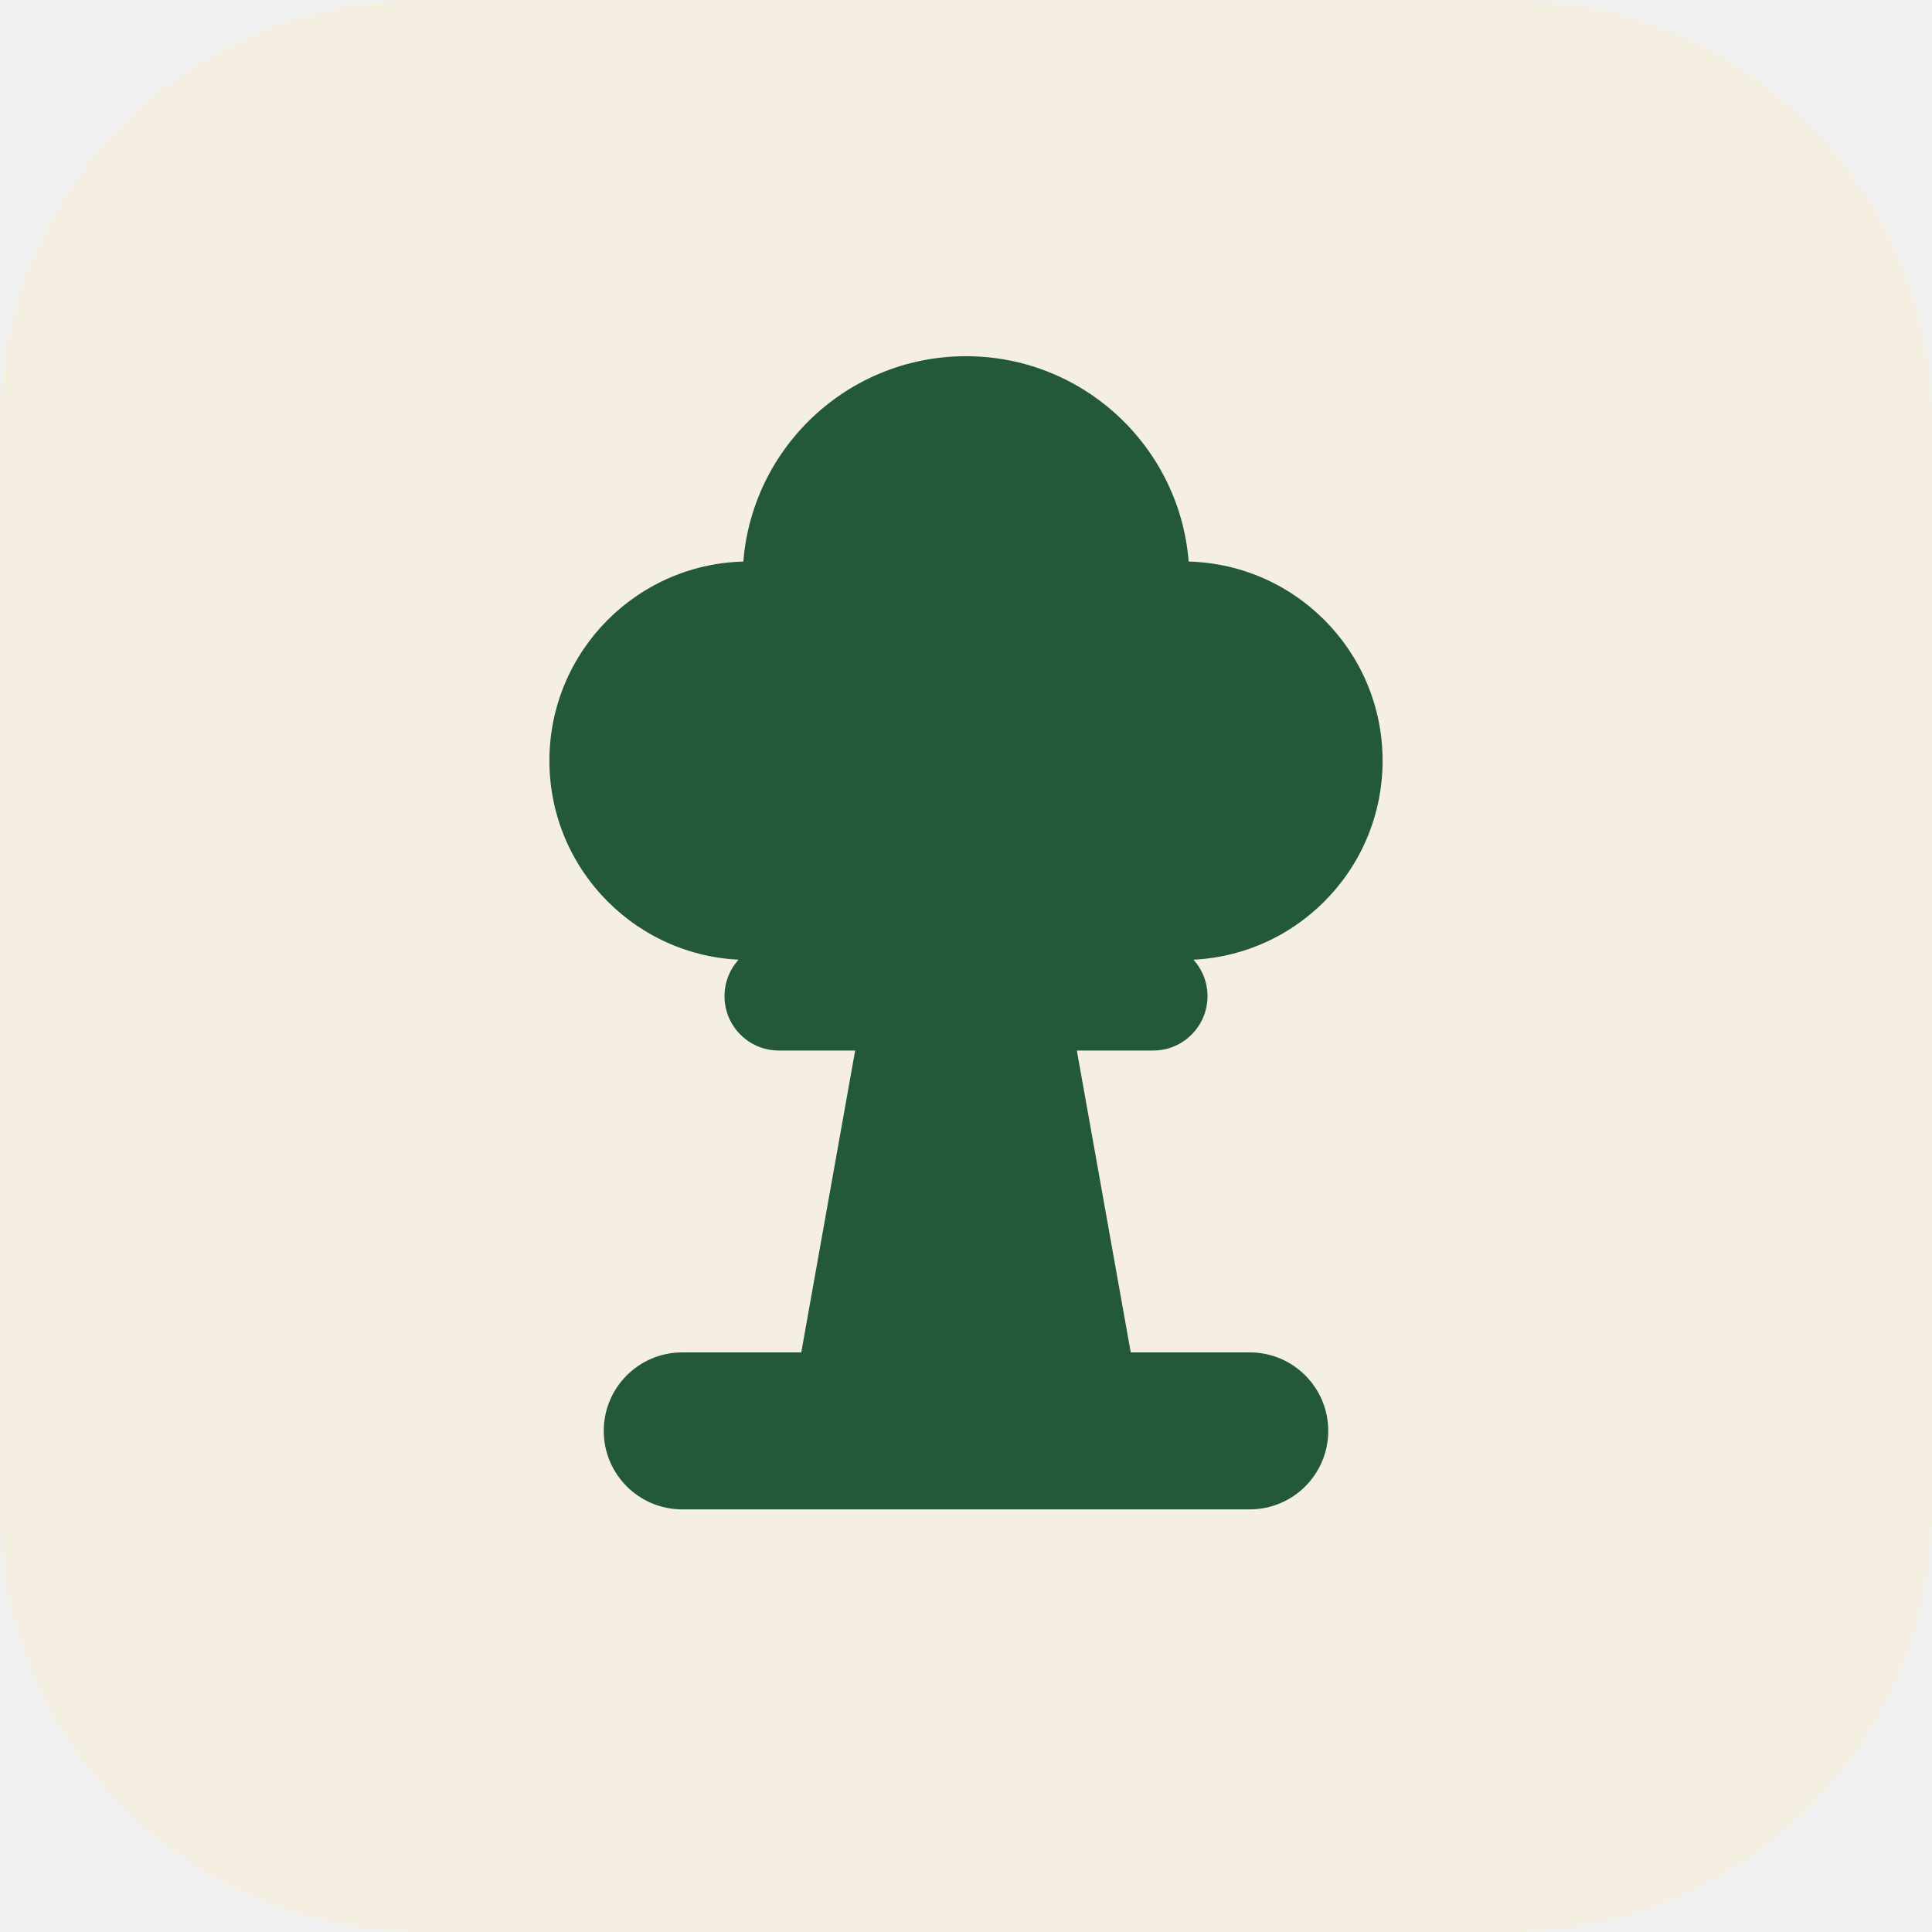
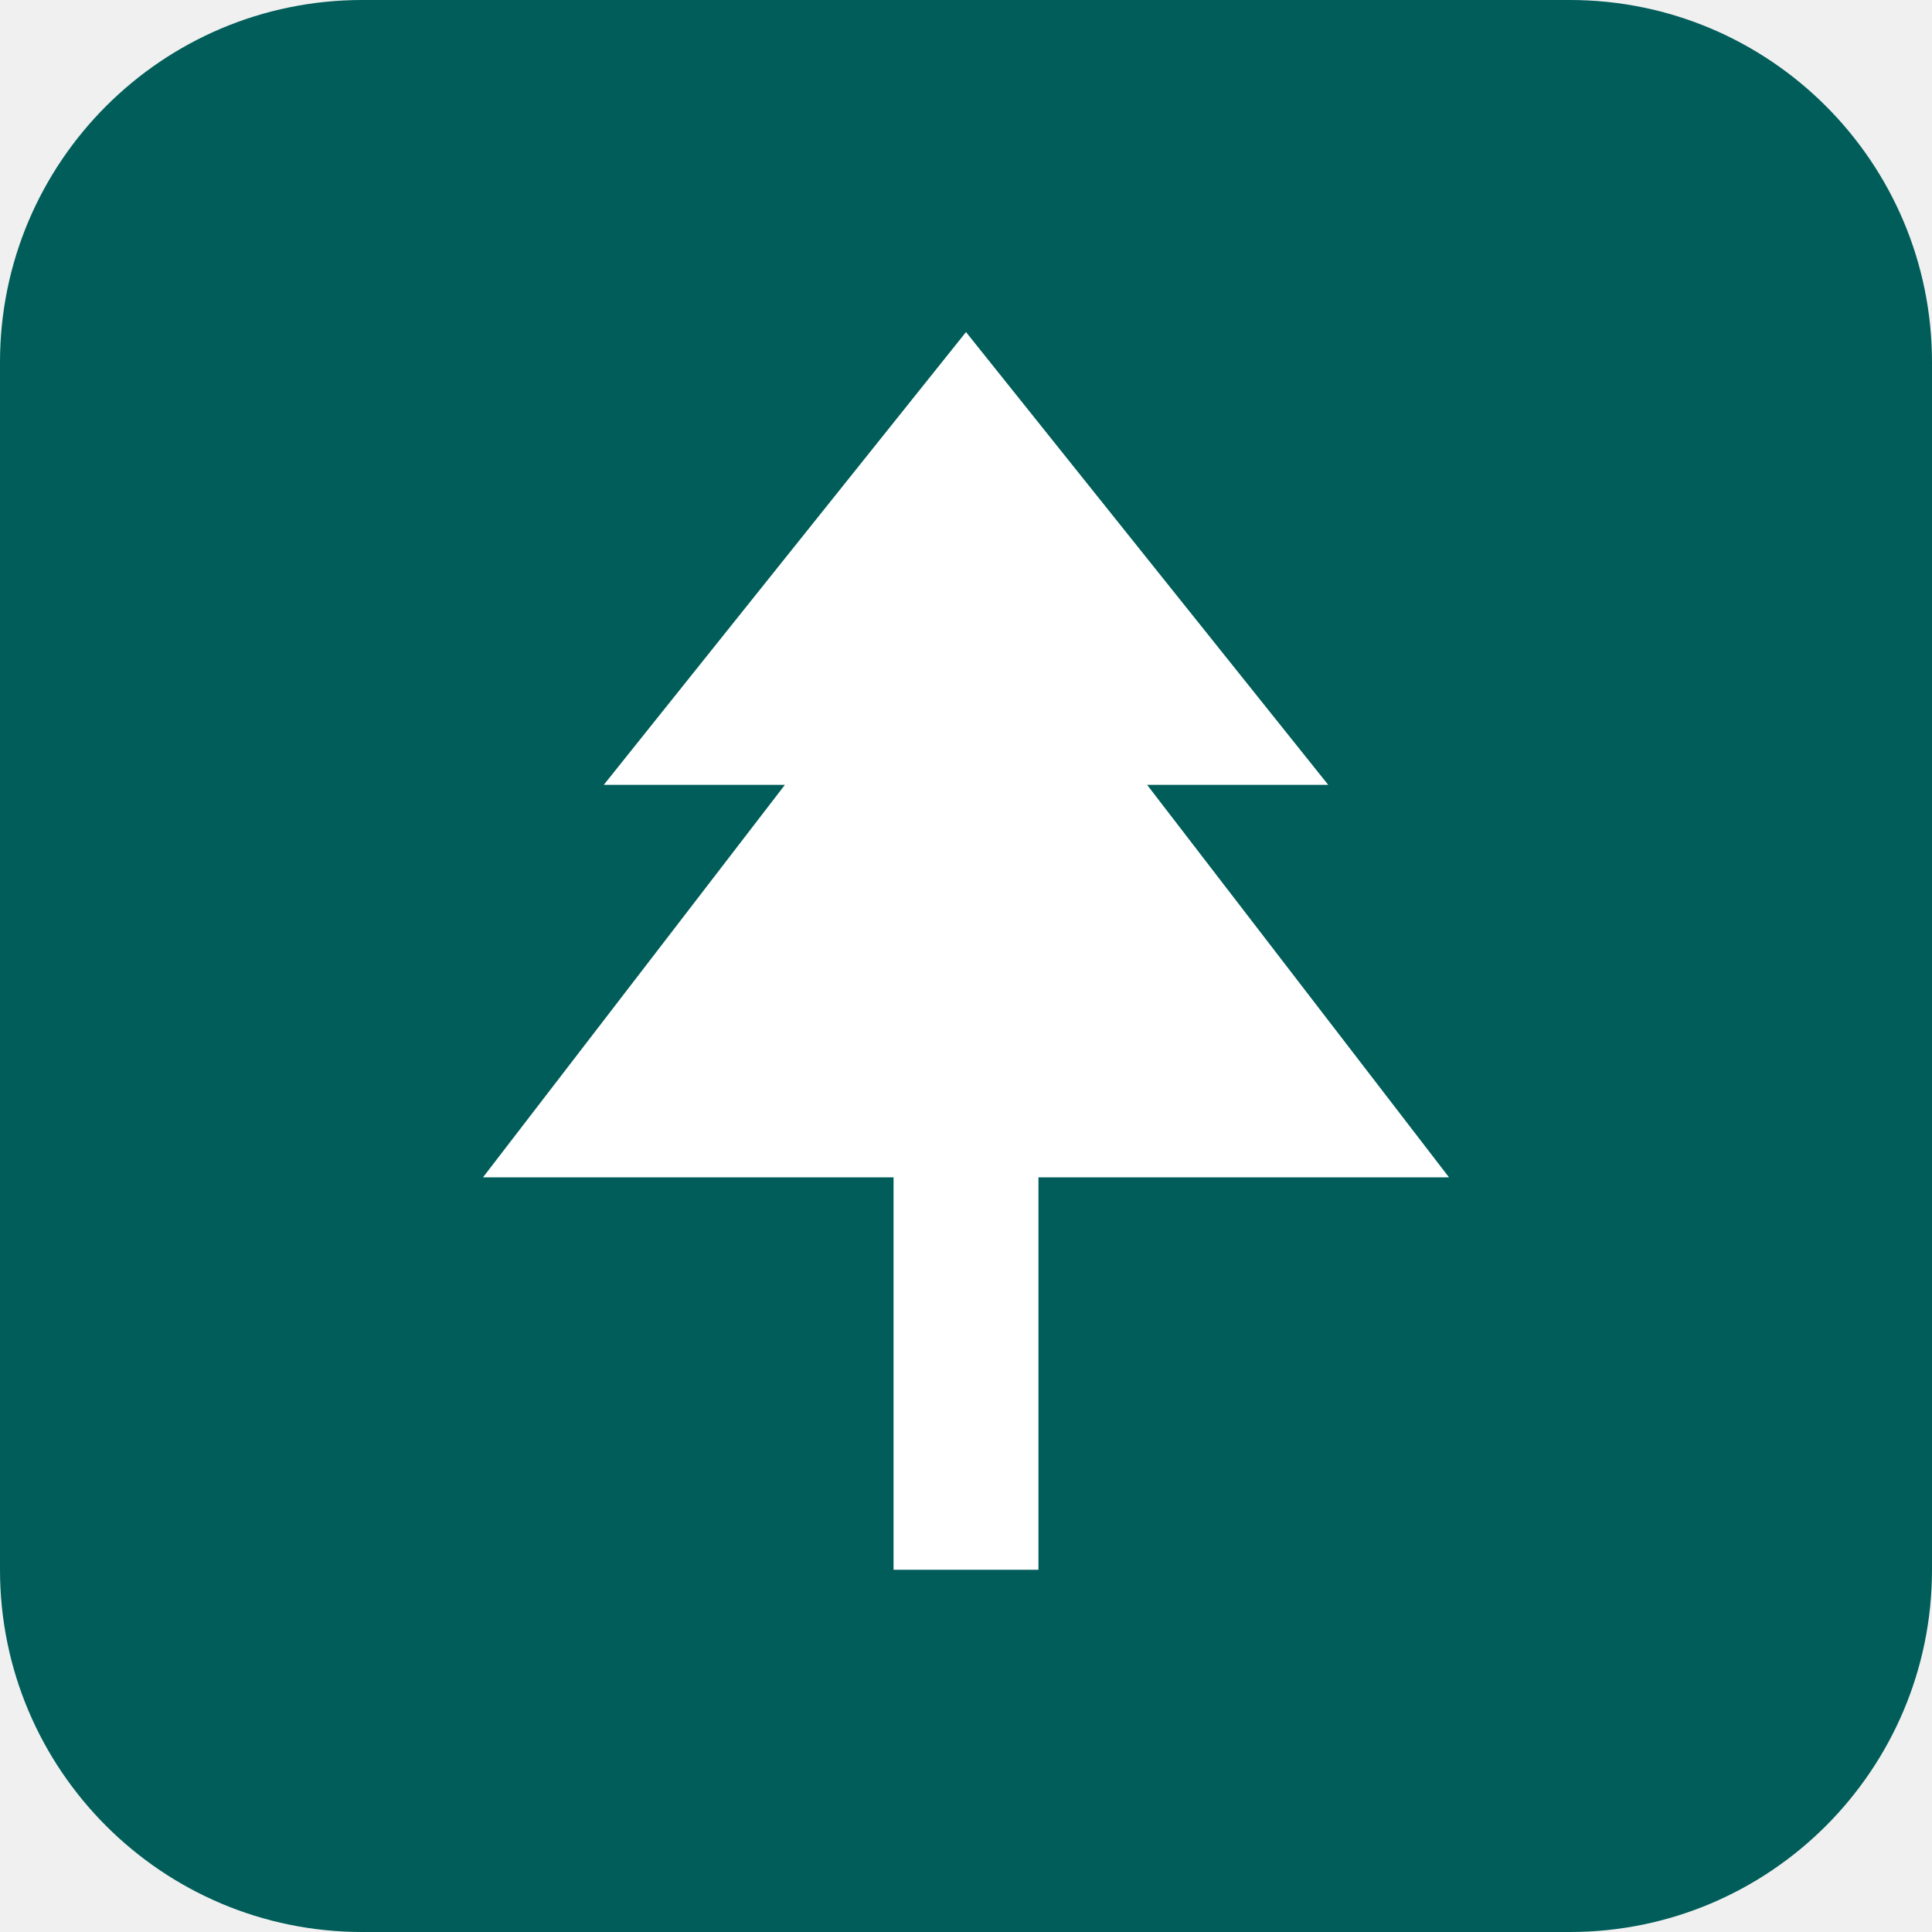
<svg xmlns="http://www.w3.org/2000/svg" viewBox="0 0 32 32">
-   <rect width="32" height="32" rx="7" fill="#f4efe0" />
-   <g transform="translate(4 4)" fill="#24583a">
-     <circle cx="8.4" cy="8.6" r="3.3" />
-     <circle cx="15.6" cy="8.6" r="3.3" />
-     <circle cx="12" cy="5.6" r="3.7" />
-     <rect x="8.6" y="8.6" width="6.8" height="3.4" />
-     <rect x="8" y="11.6" width="8" height="1.8" rx="0.9" />
-     <path d="M10.2 13.2h3.6l1 5.6H9.2z" />
-     <rect x="6" y="18.4" width="12" height="2.6" rx="1.3" />
-   </g>
+   <rect width="32" height="32" rx="6" fill="#005d59" />
+   <path fill="#fff" transform="translate(4 4)" d="M12 1.5 18 9h-3l5 6.5h-6.8V22h-2.4v-6.5H4L9 9H6z" />
</svg>
